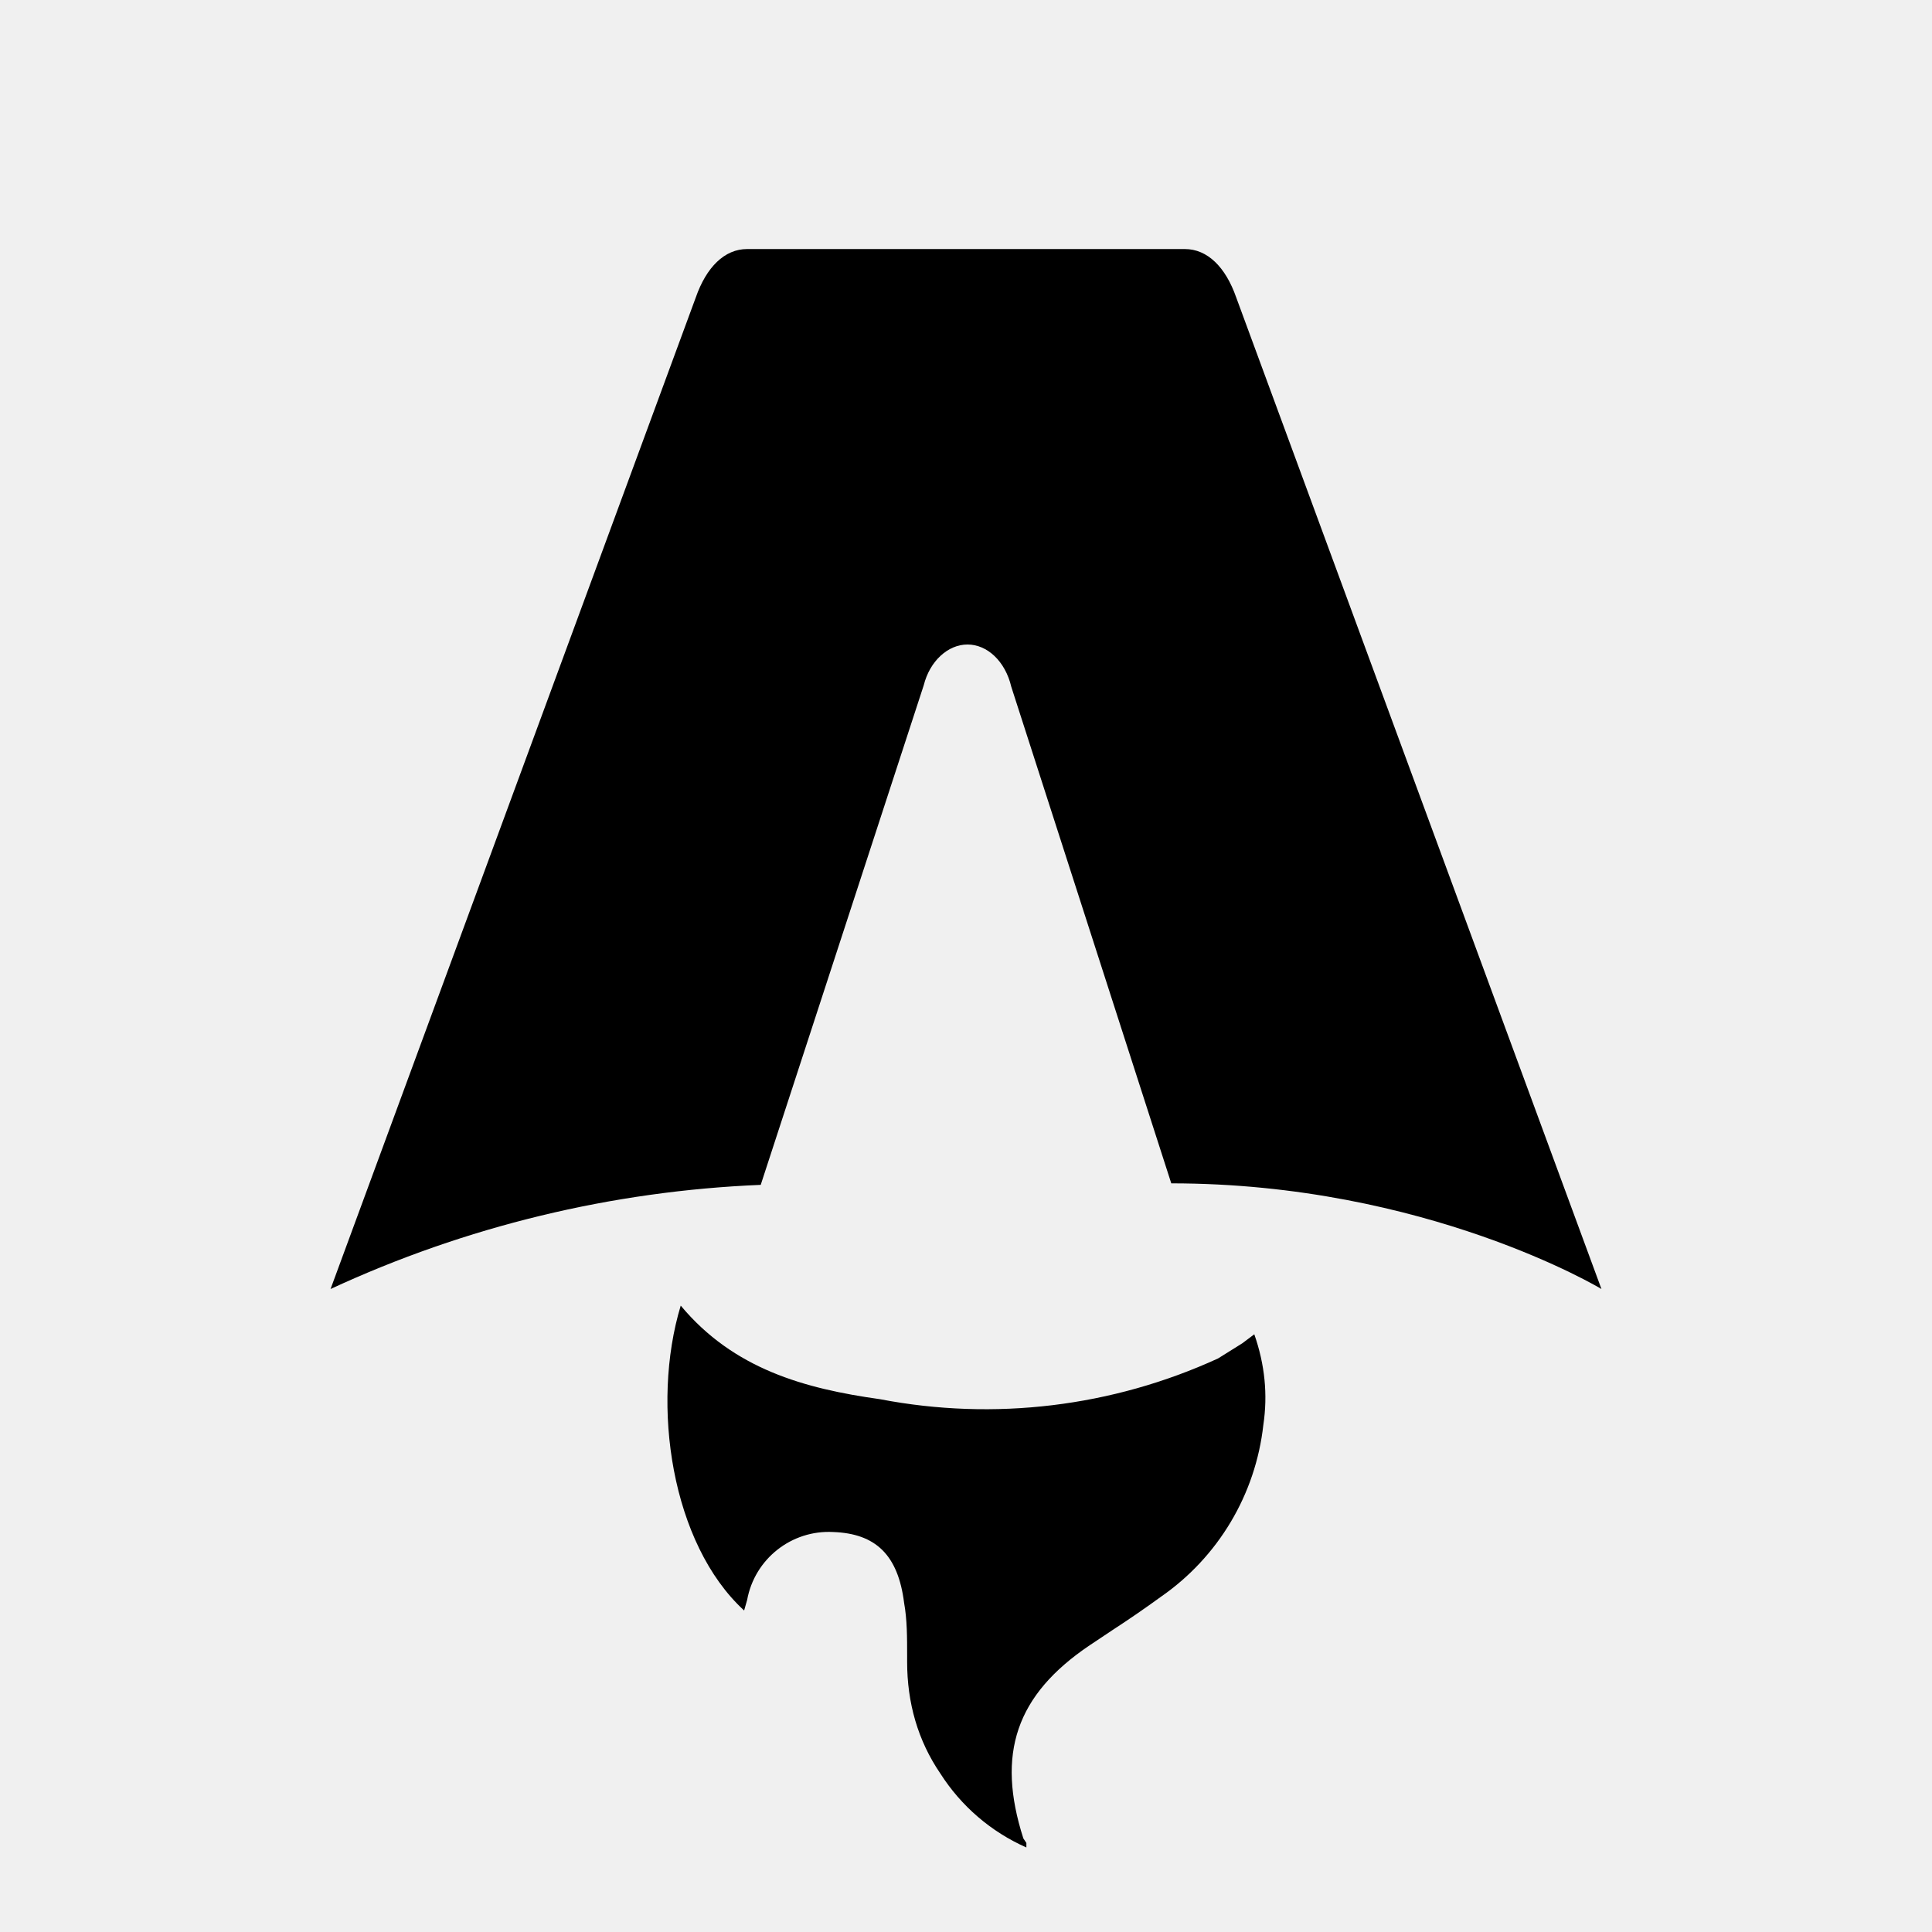
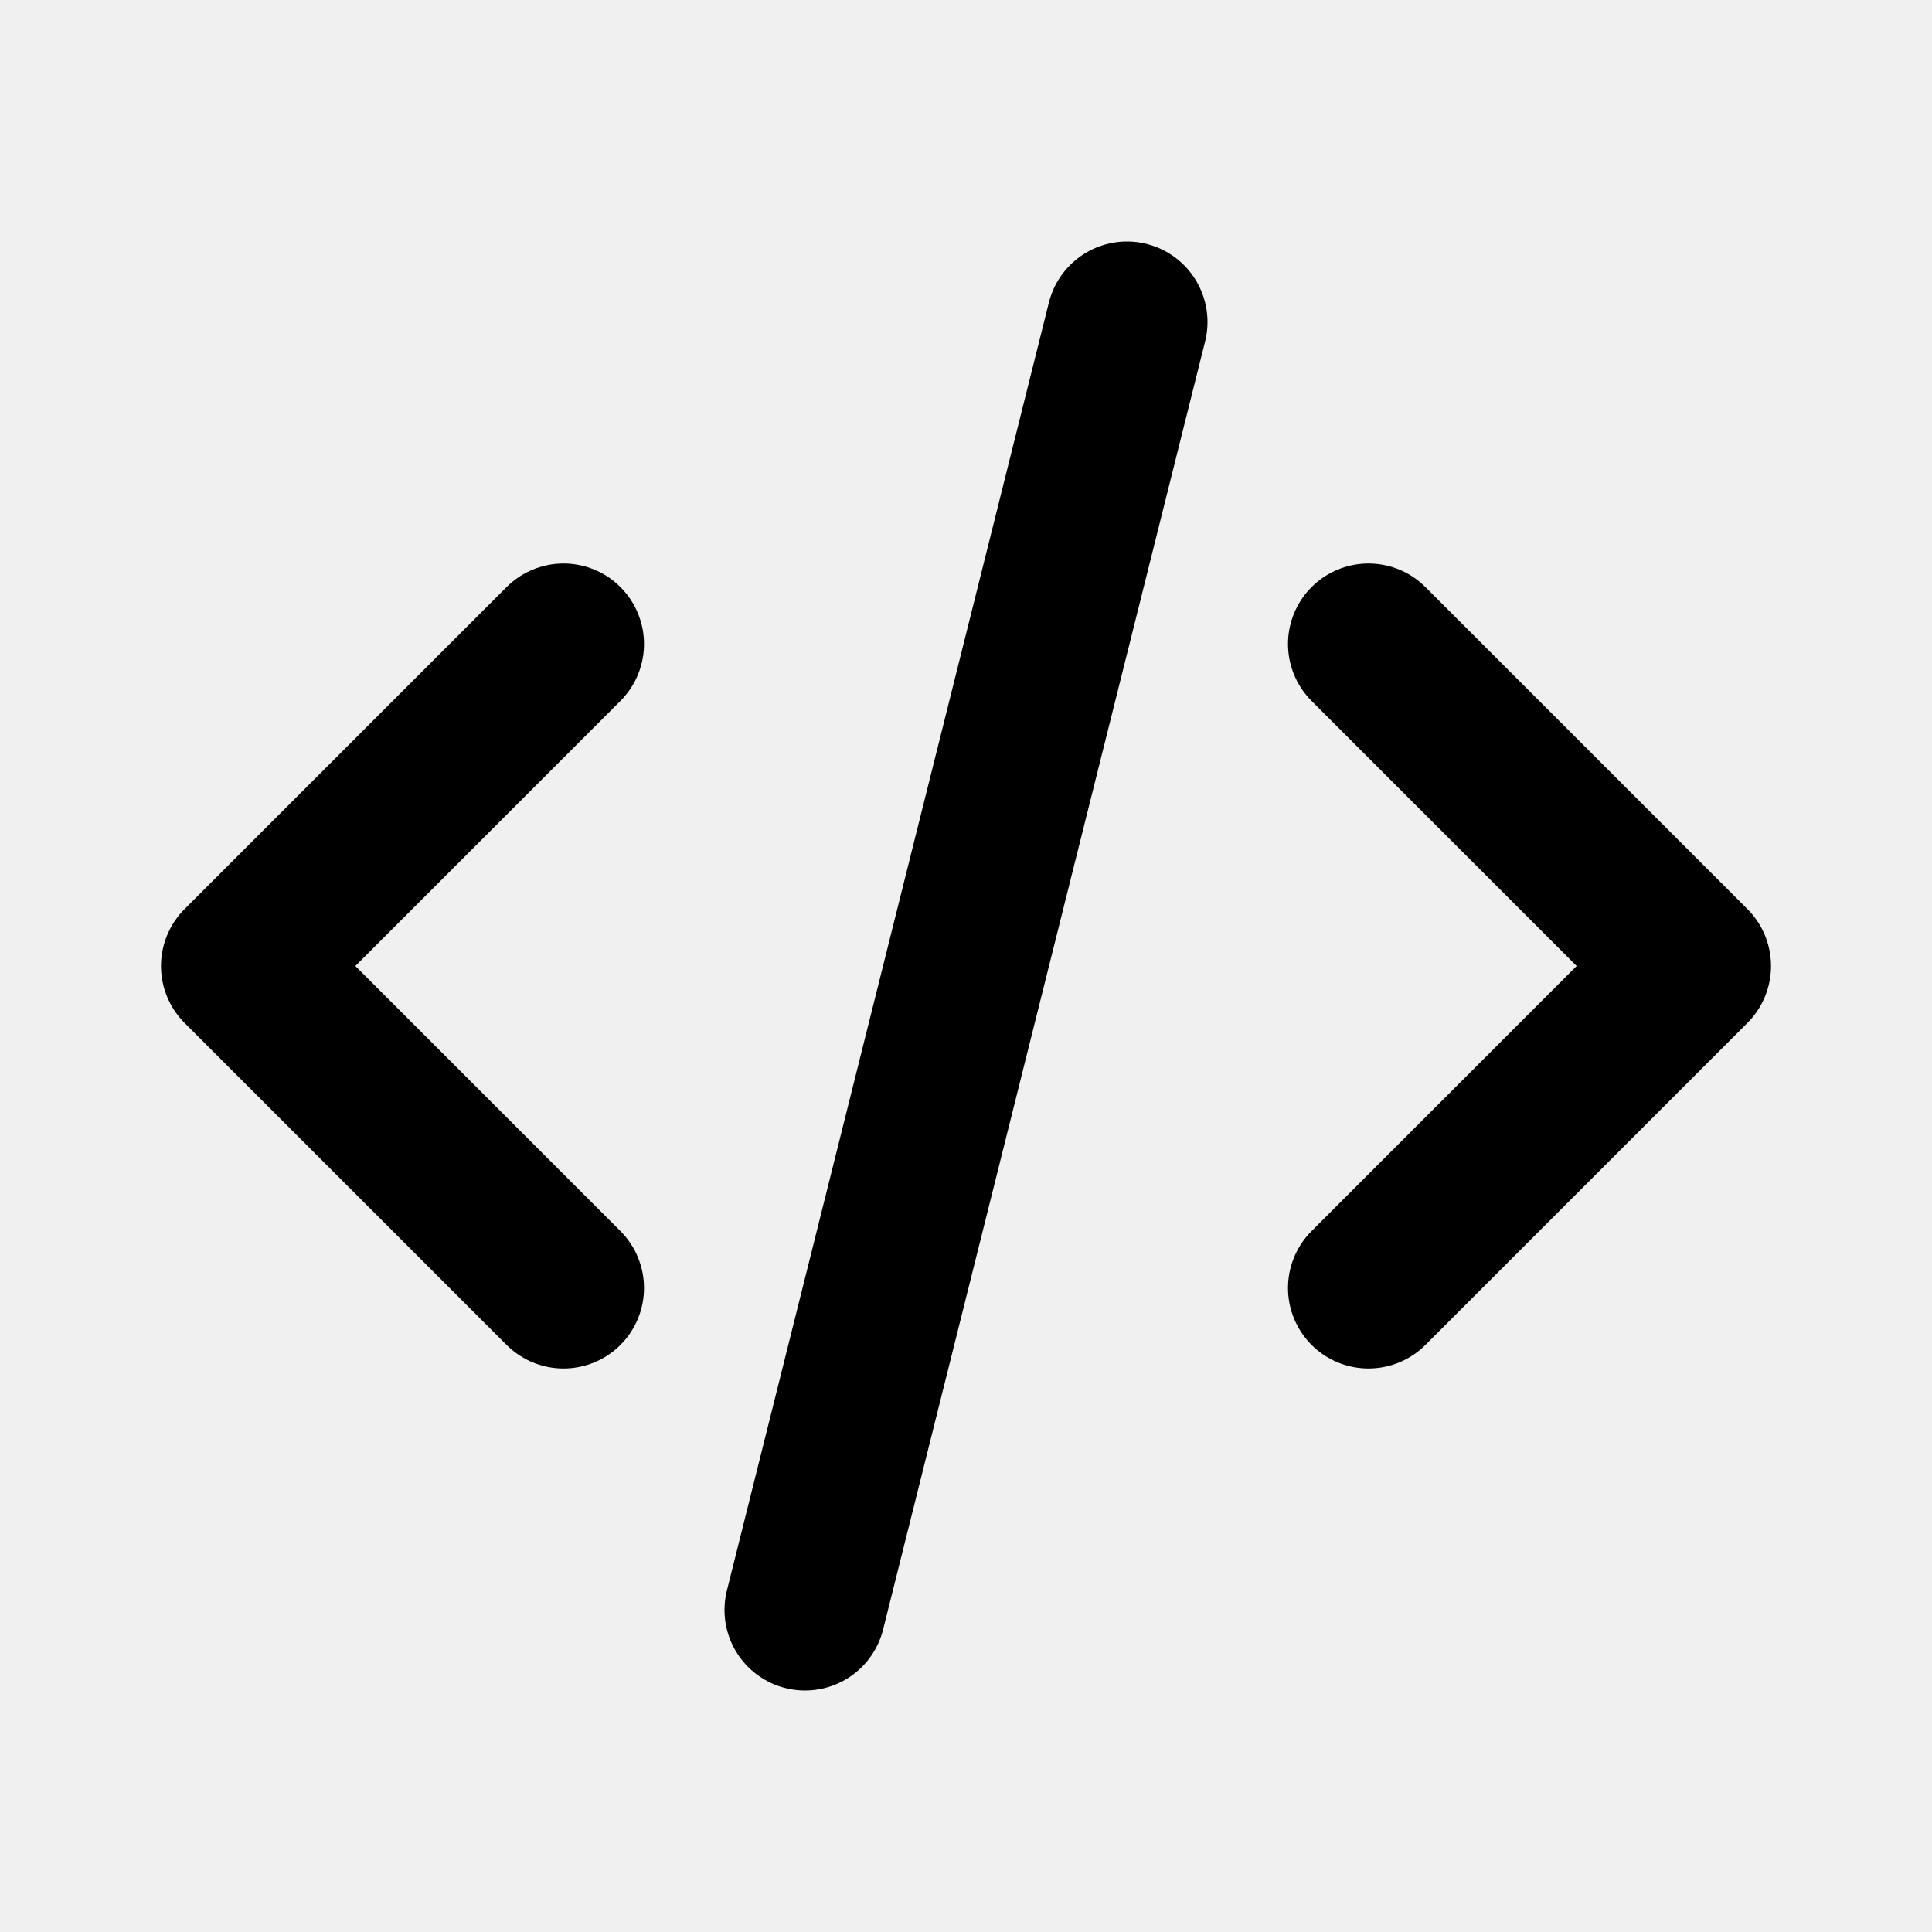
- <svg xmlns="http://www.w3.org/2000/svg" fill="none" viewBox="0 0 128 128">
-   <path d="M50.4 78.5a75.1 75.1 0 0 0-28.5 6.9l24.2-65.7c.7-2 1.9-3.2 3.4-3.2h29c1.5 0 2.7 1.2 3.4 3.2l24.2 65.7s-11.6-7-28.5-7L67 45.5c-.4-1.7-1.6-2.8-2.9-2.8-1.3 0-2.5 1.1-2.9 2.7L50.4 78.5Zm-1.1 28.2Zm-4.2-20.2c-2 6.6-.6 15.8 4.2 20.2a17.5 17.5 0 0 1 .2-.7 5.5 5.5 0 0 1 5.7-4.5c2.8.1 4.3 1.5 4.7 4.7.2 1.1.2 2.3.2 3.5v.4c0 2.7.7 5.2 2.2 7.4a13 13 0 0 0 5.7 4.9v-.3l-.2-.3c-1.8-5.6-.5-9.5 4.4-12.8l1.5-1a73 73 0 0 0 3.2-2.2 16 16 0 0 0 6.8-11.4c.3-2 .1-4-.6-6l-.8.6-1.6 1a37 37 0 0 1-22.4 2.7c-5-.7-9.7-2-13.2-6.2Z" />
+ <svg xmlns="http://www.w3.org/2000/svg" width="24" height="24" fill="none" stroke="currentColor" stroke-linecap="round" stroke-linejoin="round" stroke-width="2" viewBox="0 0 24 24">
+   <path stroke="none" d="M0 0h24v24H0z" />
+   <path d="m7 8-4 4 4 4M17 8l4 4-4 4M14 4l-4 16" />
  <style>
-         path { fill: #000; }
+         svg { color: #000; }
        @media (prefers-color-scheme: dark) {
-             path { fill: #FFF; }
+             svg { color: #FFF; }
        }
    </style>
</svg>
